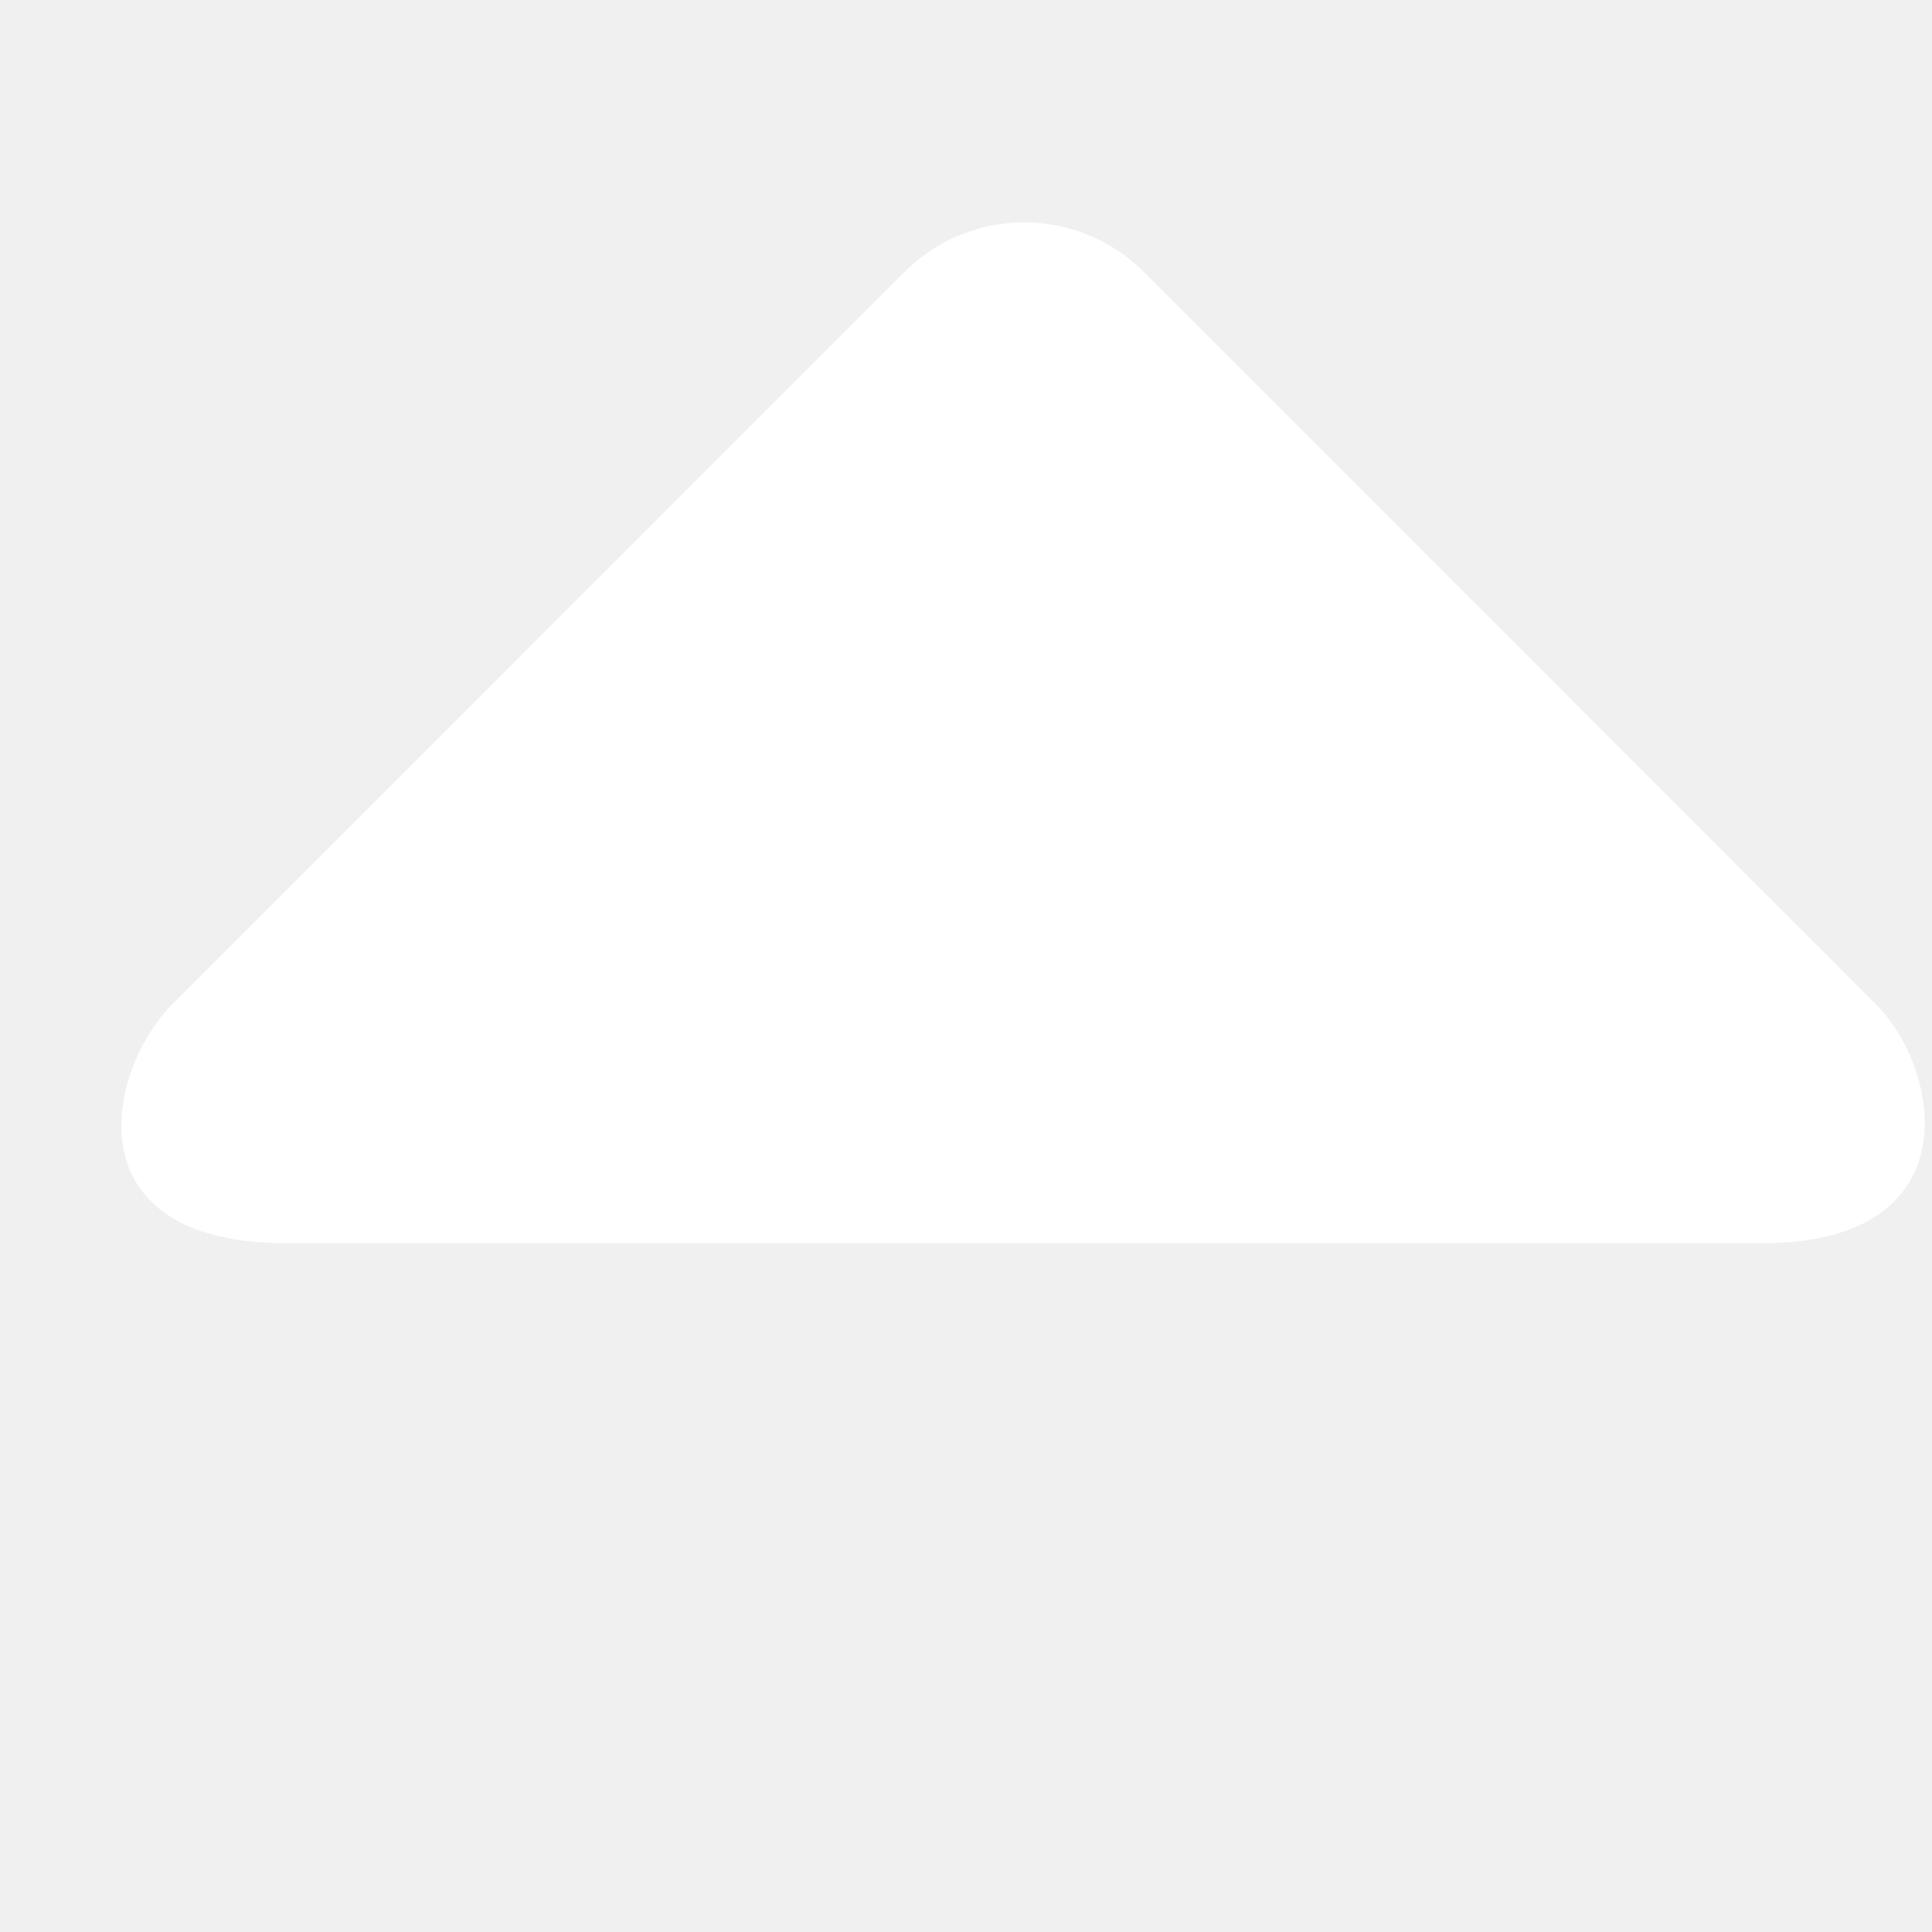
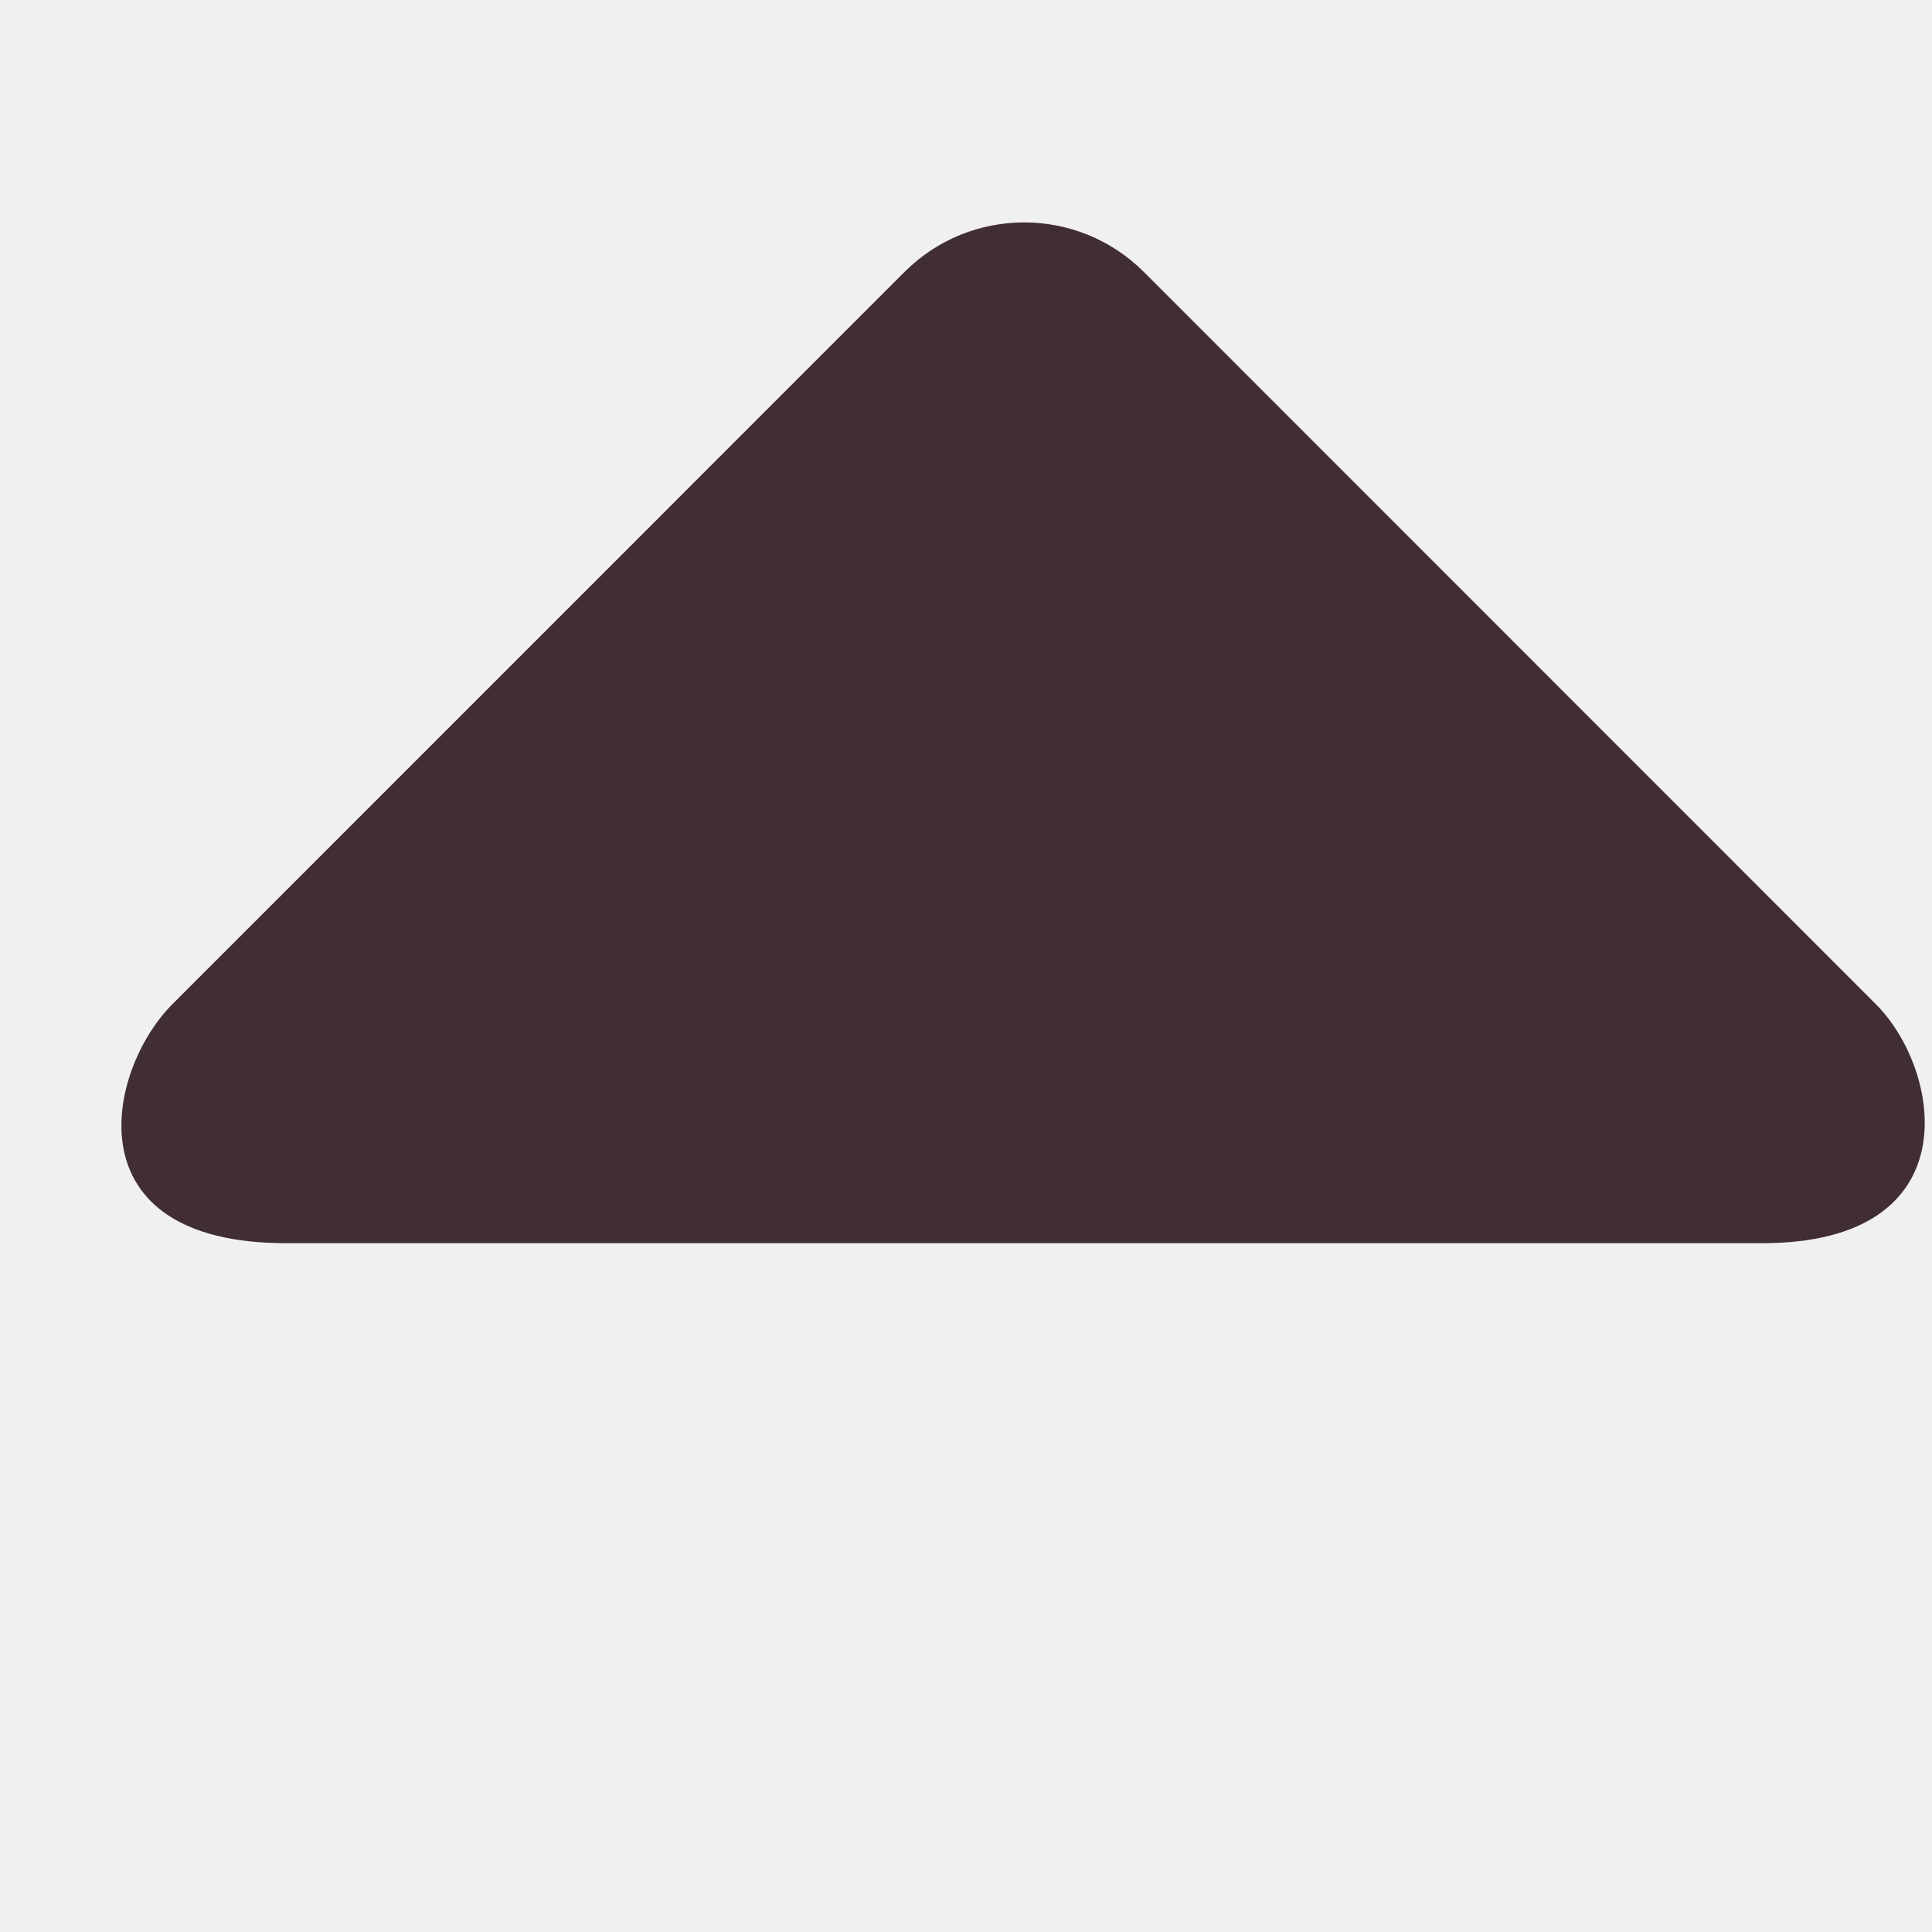
- <svg xmlns="http://www.w3.org/2000/svg" viewBox="0 0 17.00 17.00" version="1.1" class="si-glyph si-glyph-triangle-up" fill="#ffffff" transform="matrix(1, 0, 0, 1, 0, 0)" stroke="#ffffff">
+ <svg xmlns="http://www.w3.org/2000/svg" viewBox="0 0 17.00 17.00" version="1.1" class="si-glyph si-glyph-triangle-up" fill="#402e32" transform="matrix(1, 0, 0, 1, 0, 0)" stroke="#402e32">
  <g id="SVGRepo_bgCarrier" stroke-width="0" />
  <g id="SVGRepo_tracerCarrier" stroke-linecap="round" stroke-linejoin="round" stroke="#CCCCCC" stroke-width="0.306" />
  <g id="SVGRepo_iconCarrier">
    <defs> </defs>
    <g stroke-width="0" fill="none" fill-rule="evenodd">
-       <path d="M7.96,2.392 C8.541,1.812 9.482,1.812 10.064,2.392 L16.506,8.836 C17.088,9.417 17.345,10.939 15.506,10.939 L2.518,10.939 C0.616,10.939 0.936,9.418 1.517,8.836 L7.96,2.392 L7.96,2.392 Z" fill="#ffffff" class="si-glyph-fill"> </path>
+       <path d="M7.96,2.392 C8.541,1.812 9.482,1.812 10.064,2.392 L16.506,8.836 C17.088,9.417 17.345,10.939 15.506,10.939 L2.518,10.939 C0.616,10.939 0.936,9.418 1.517,8.836 L7.96,2.392 L7.96,2.392 Z" fill="#402e32" class="si-glyph-fill"> </path>
    </g>
  </g>
</svg>
